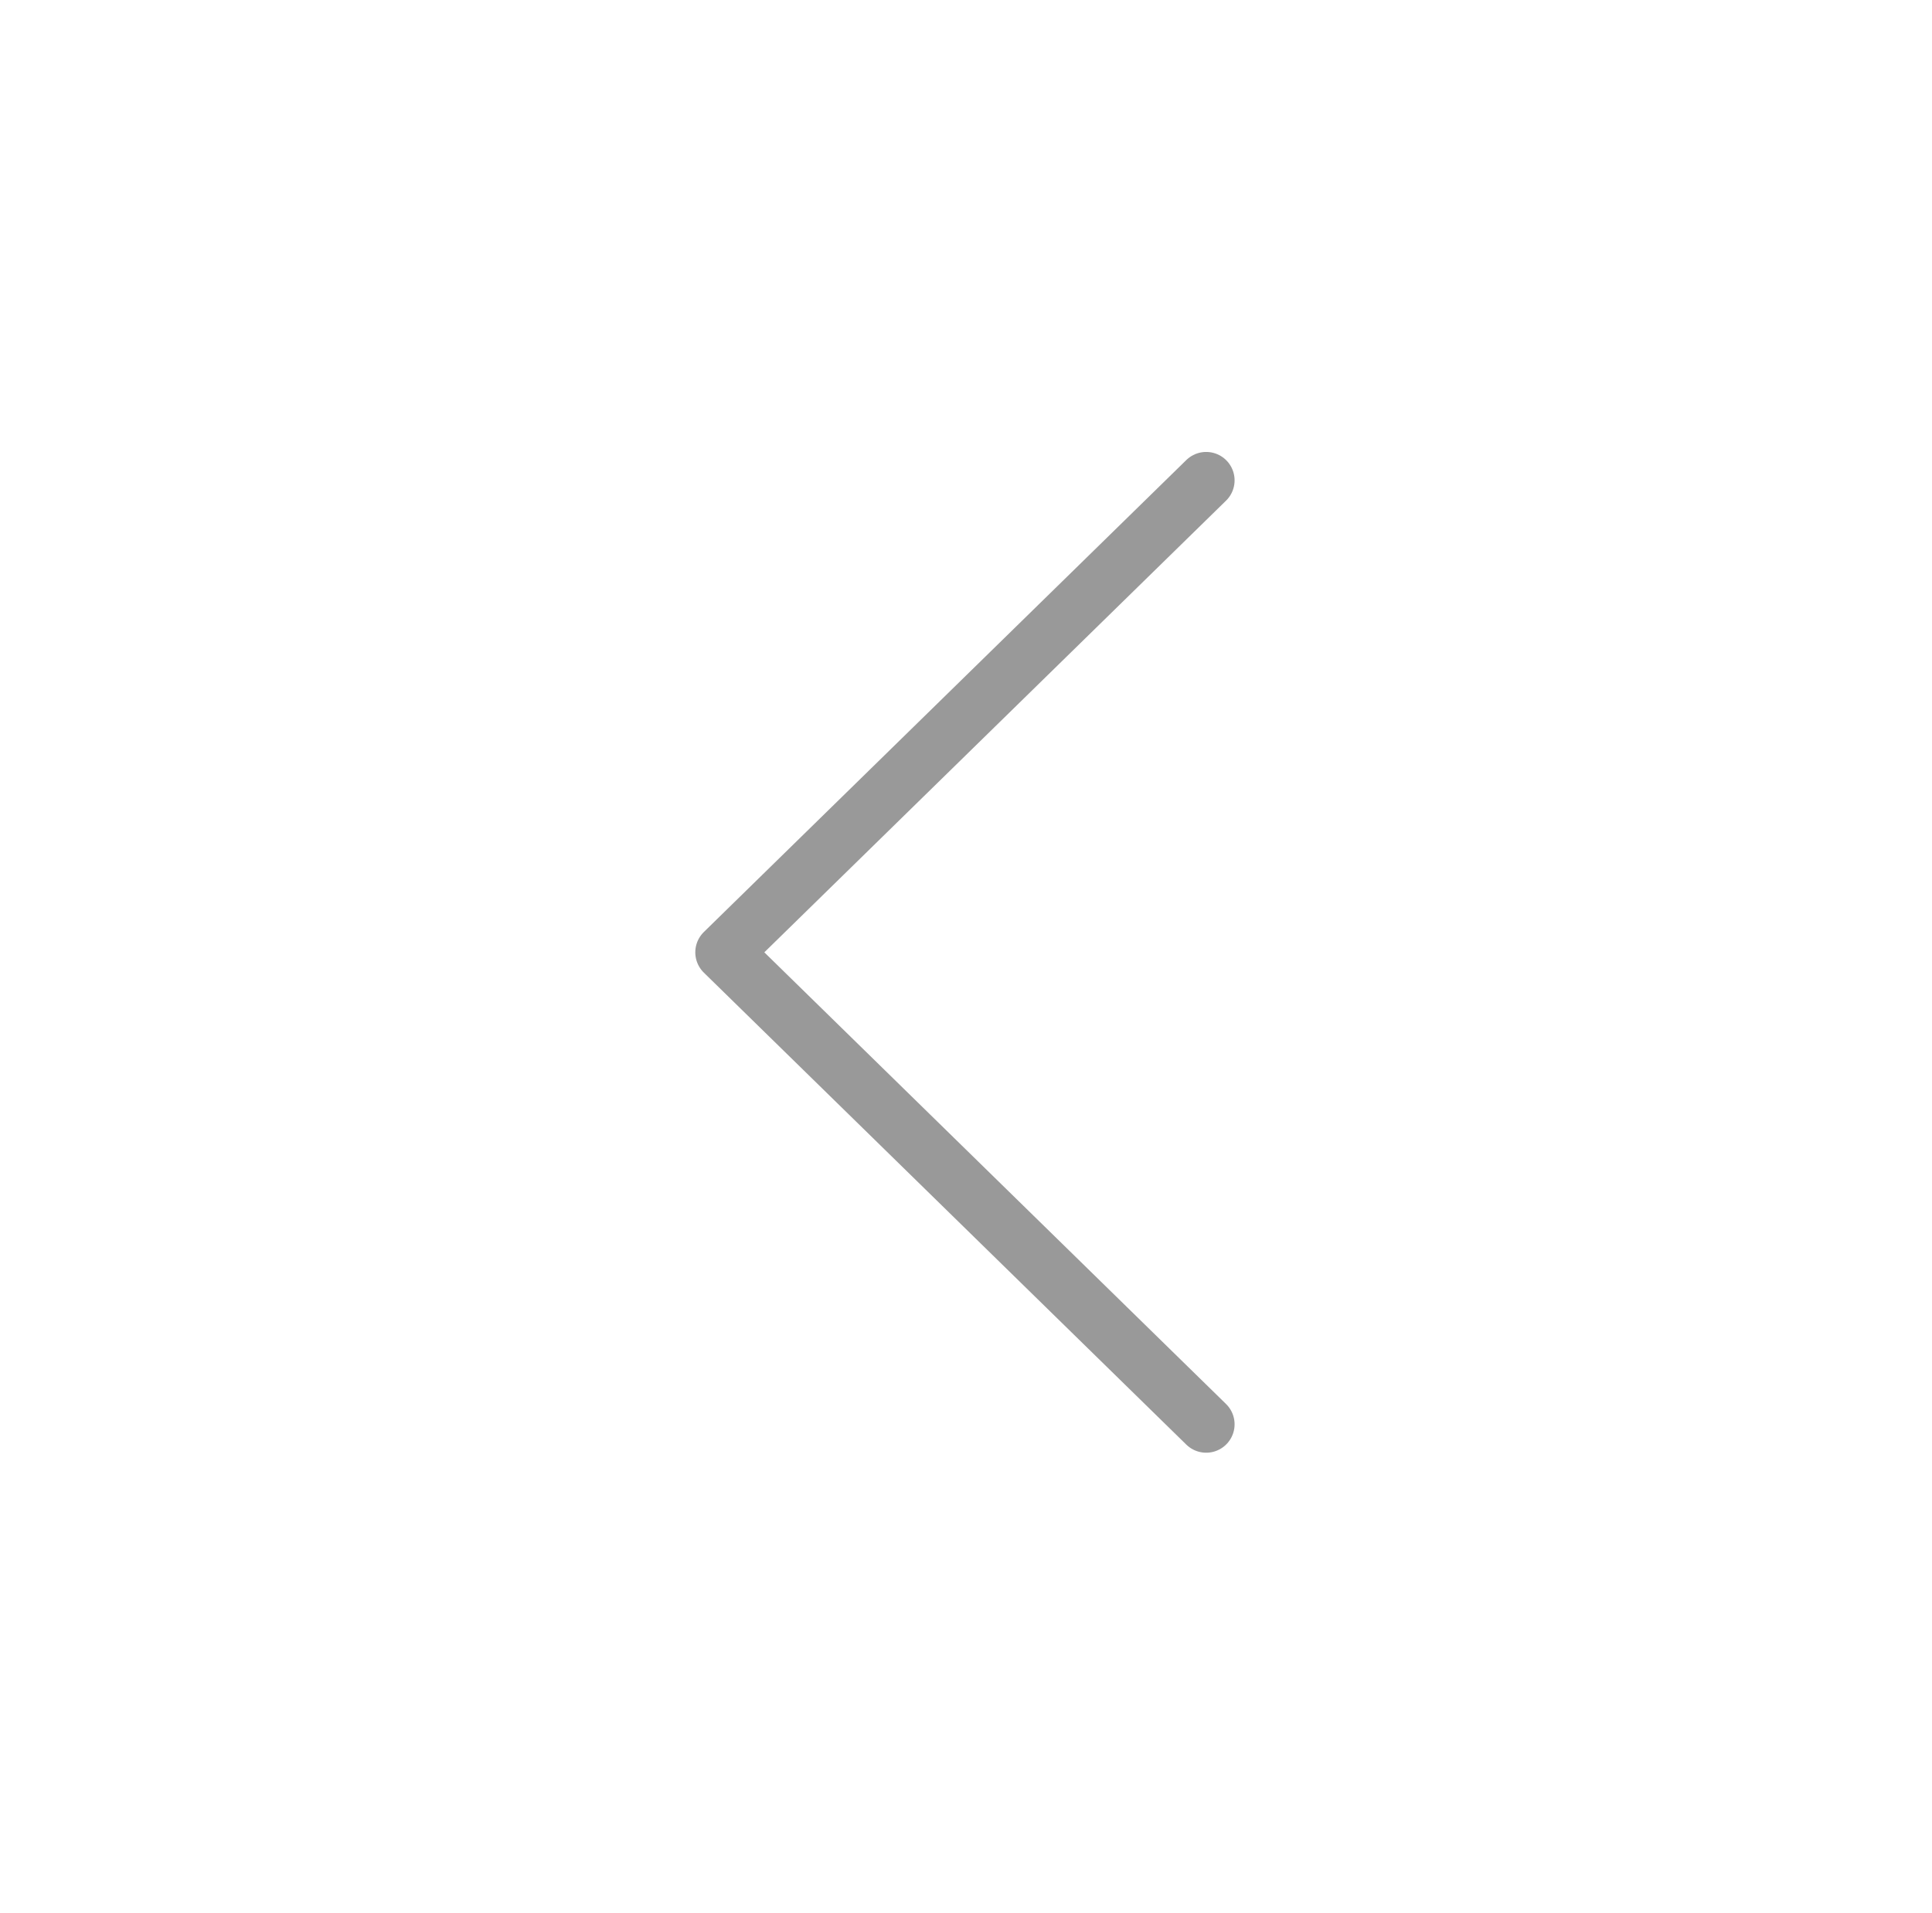
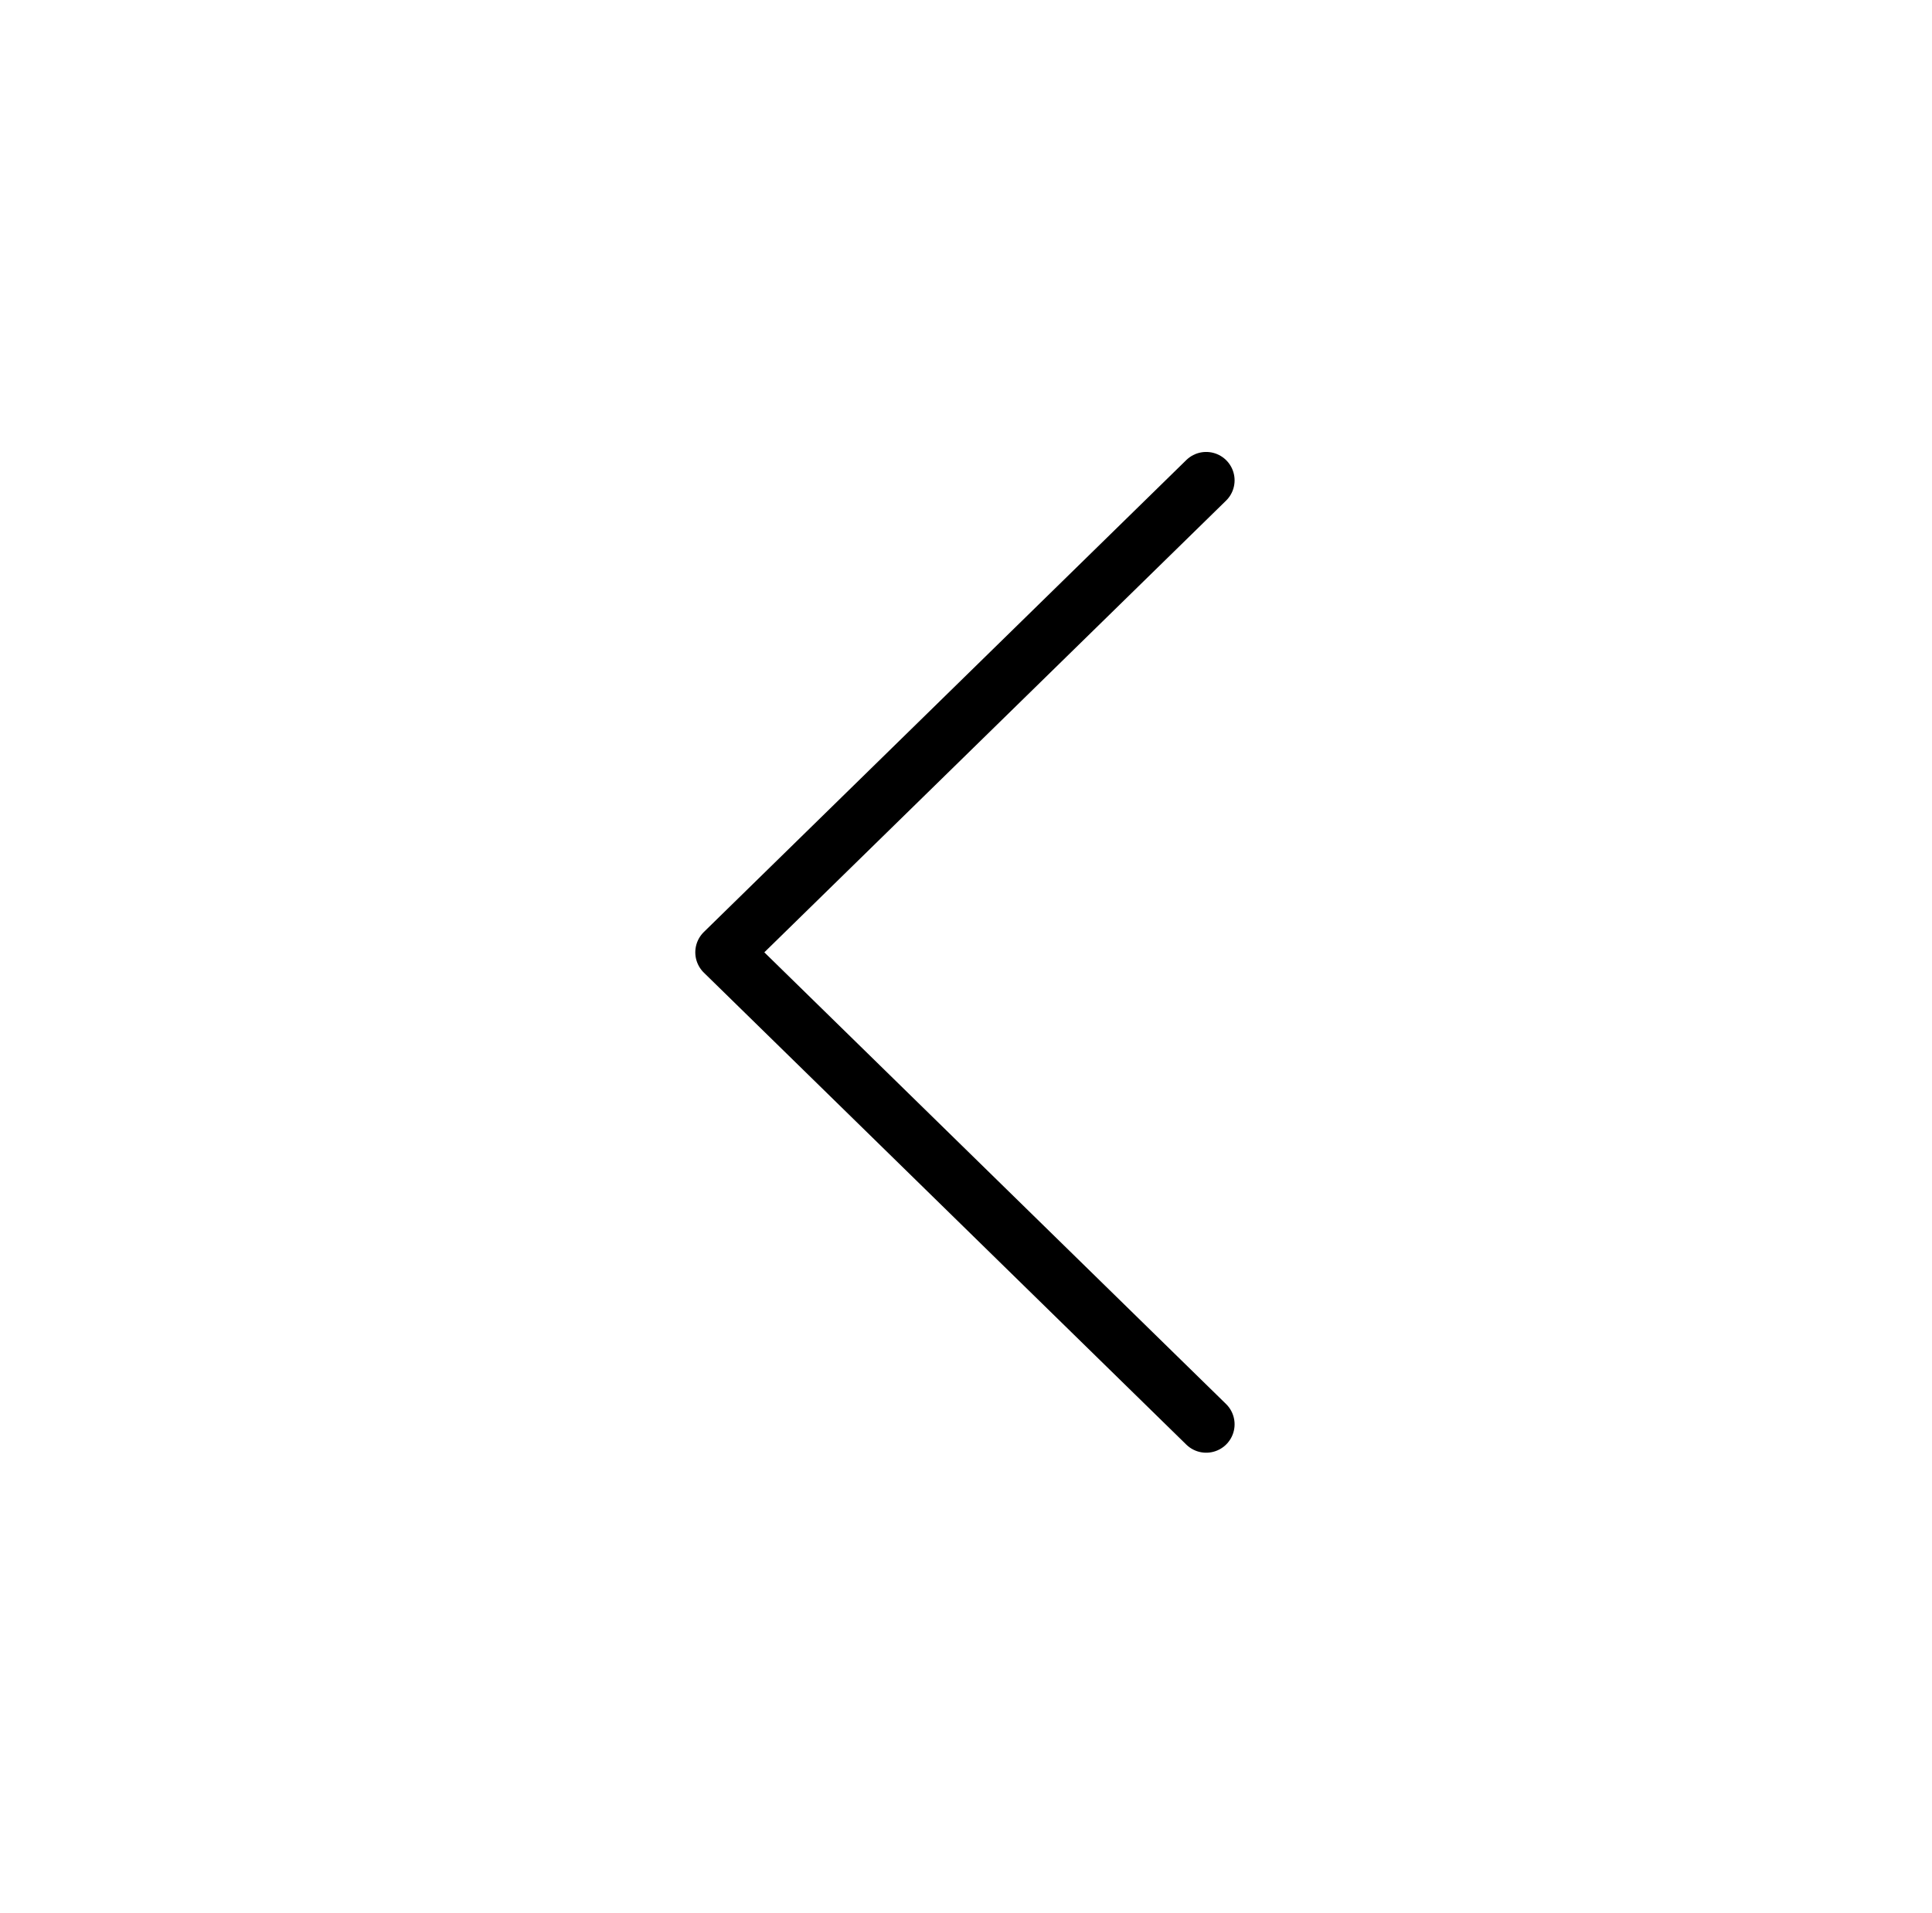
<svg xmlns="http://www.w3.org/2000/svg" width="102" height="101" viewBox="0 0 102 101" fill="none">
-   <path d="M63.68 75.214L38.208 50.29L63.68 25.366" stroke="black" stroke-opacity="0.4" stroke-width="3" stroke-linecap="round" stroke-linejoin="round" />
+   <path d="M63.68 75.214L38.208 50.29L63.68 25.366" stroke="black" stroke-width="3" stroke-linecap="round" stroke-linejoin="round" />
</svg>
